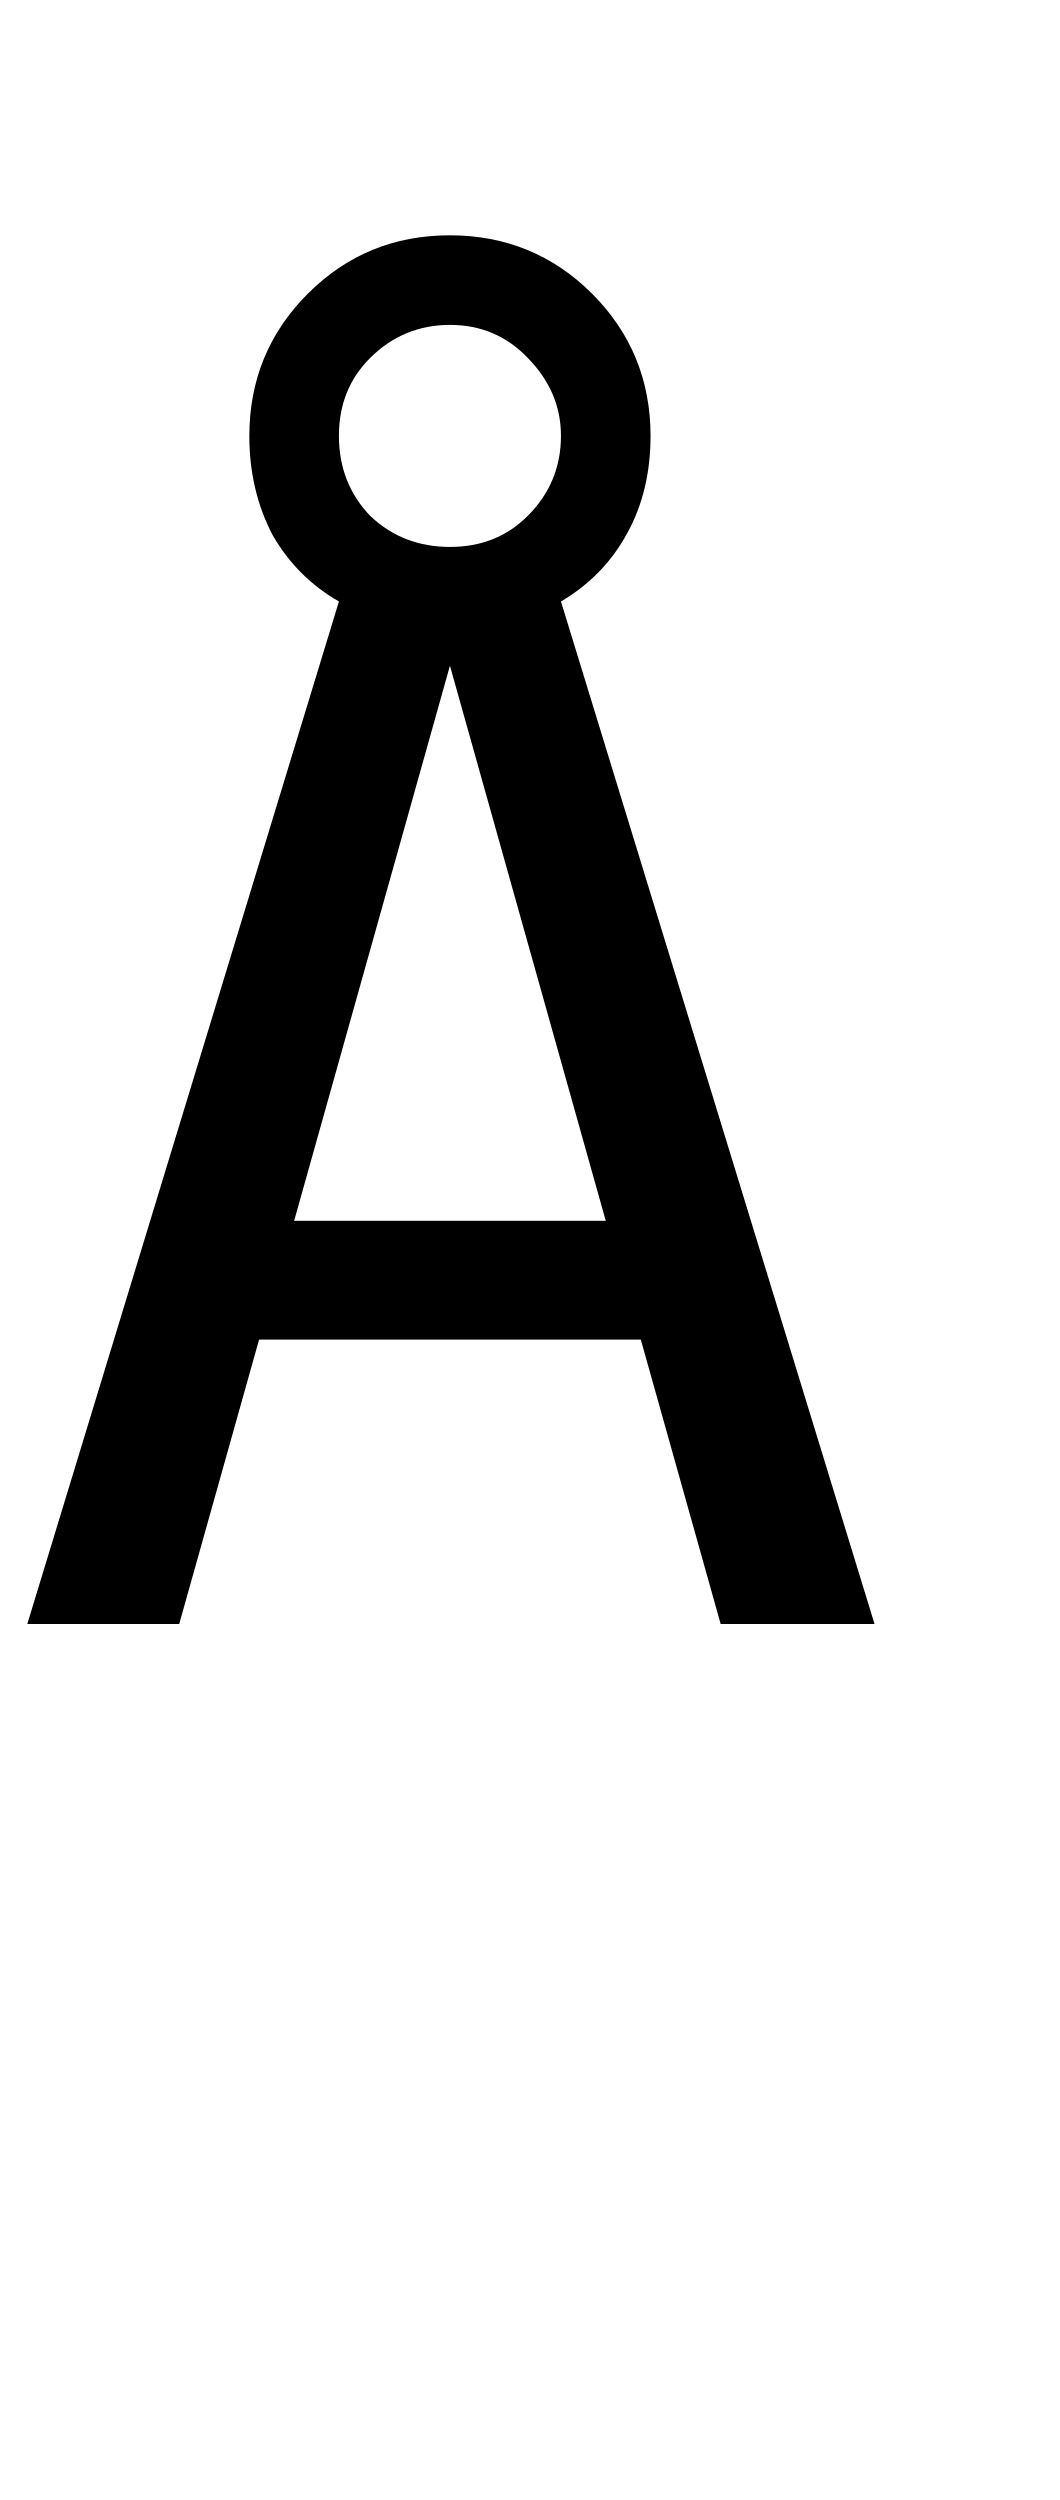
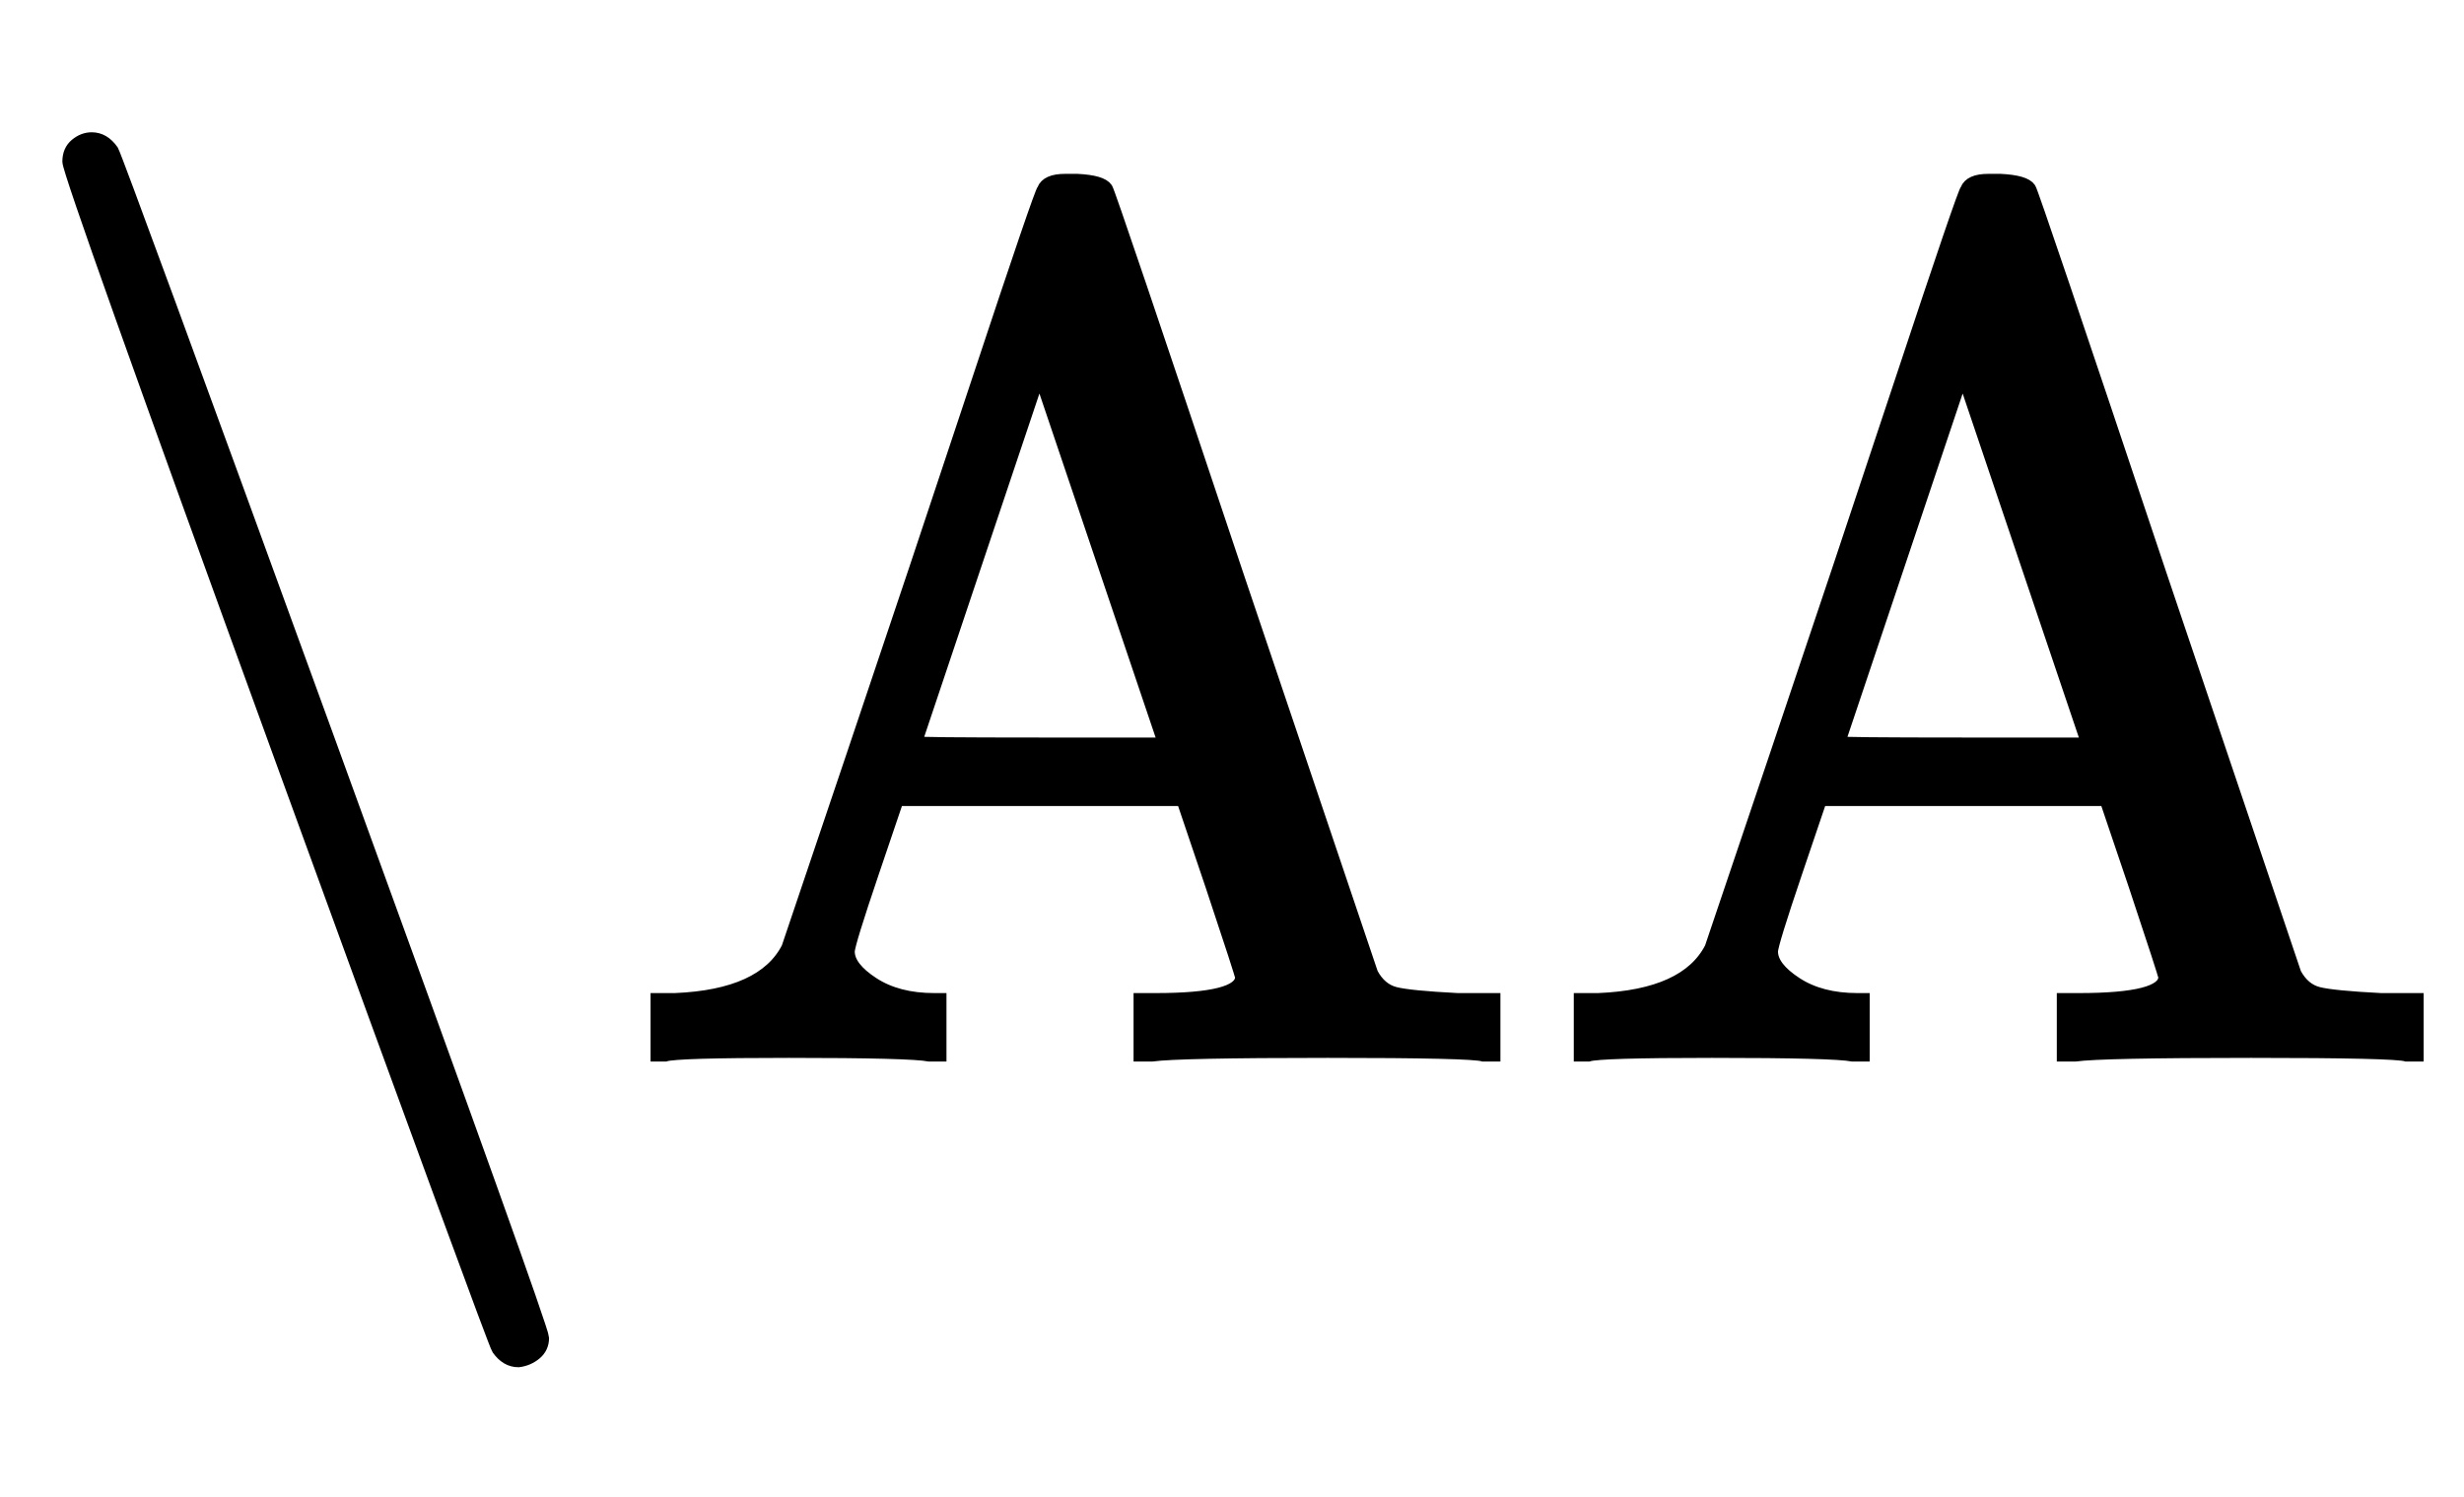
- <svg xmlns="http://www.w3.org/2000/svg" width="1.417ex" height="3.343ex" style="vertical-align: -1.171ex;" viewBox="0 -934.9 610 1439.2">
-   <defs />
+ <svg xmlns="http://www.w3.org/2000/svg" xmlns:xlink="http://www.w3.org/1999/xlink" style="vertical-align: -0.838ex;" width="4.68ex" height="2.843ex" viewBox="0 -863.1 2015 1223.9">
+   <defs>
+     <path stroke-width="10" id="E1-MJMAIN-5C" d="M56 731Q56 740 62 745T75 750Q85 750 92 740Q96 733 270 255T444 -231Q444 -239 438 -244T424 -250Q414 -250 407 -240Q404 -236 230 242T56 731Z" />
+     <path stroke-width="10" id="E1-MJMAIN-41" d="M255 0Q240 3 140 3Q48 3 39 0H32V46H47Q119 49 139 88Q140 91 192 245T295 553T348 708Q351 716 366 716H376Q396 715 400 709Q402 707 508 390L617 67Q624 54 636 51T687 46H717V0H708Q699 3 581 3Q458 3 437 0H427V46H440Q510 46 510 64Q510 66 486 138L462 209H229L209 150Q189 91 189 85Q189 72 209 59T259 46H264V0H255ZM447 255L345 557L244 256Q244 255 345 255H447Z" />
+   </defs>
  <g stroke="currentColor" fill="currentColor" stroke-width="0" transform="matrix(1 0 0 -1 0 0)">
-     <text font-family="STIXGeneral,'Arial Unicode MS',serif" font-style="" font-weight="" stroke="none" style="font-family: monospace" transform="scale(71.759) matrix(1 0 0 -1 0 0)">Å</text>
+     <use xlink:href="#E1-MJMAIN-5C" />
+     <use xlink:href="#E1-MJMAIN-41" x="505" y="0" />
+     <use xlink:href="#E1-MJMAIN-41" x="1260" y="0" />
  </g>
</svg>
